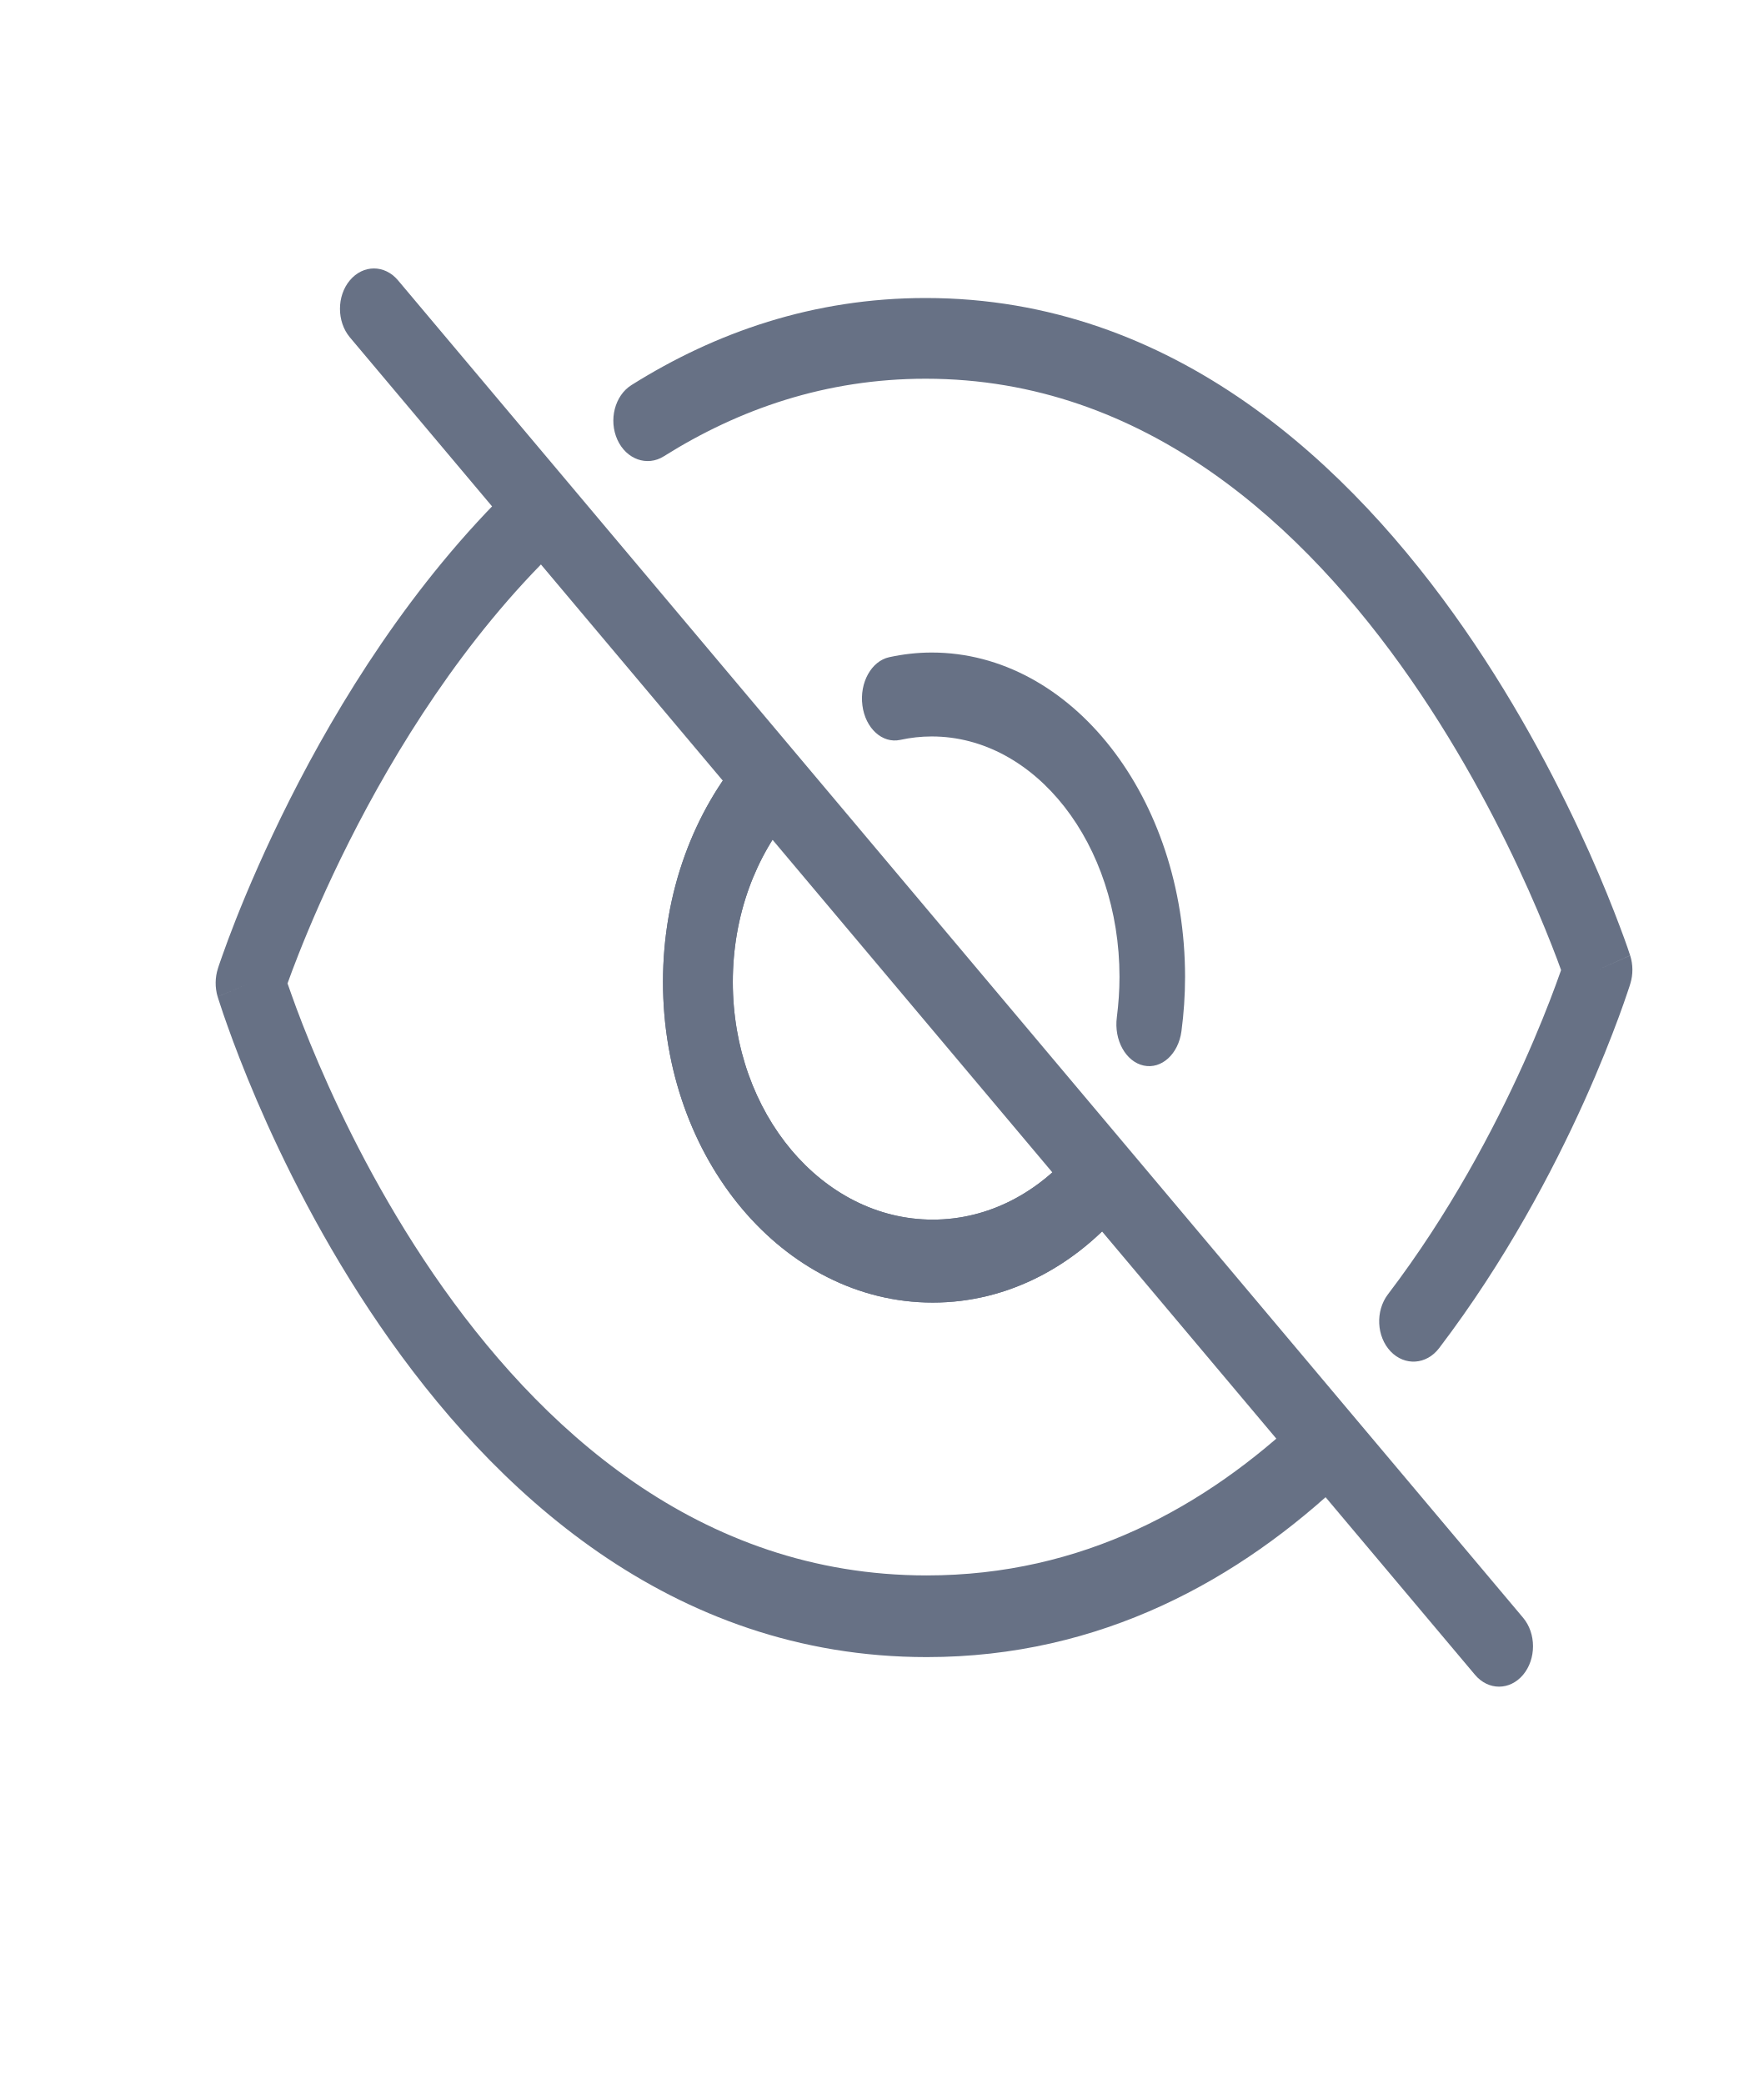
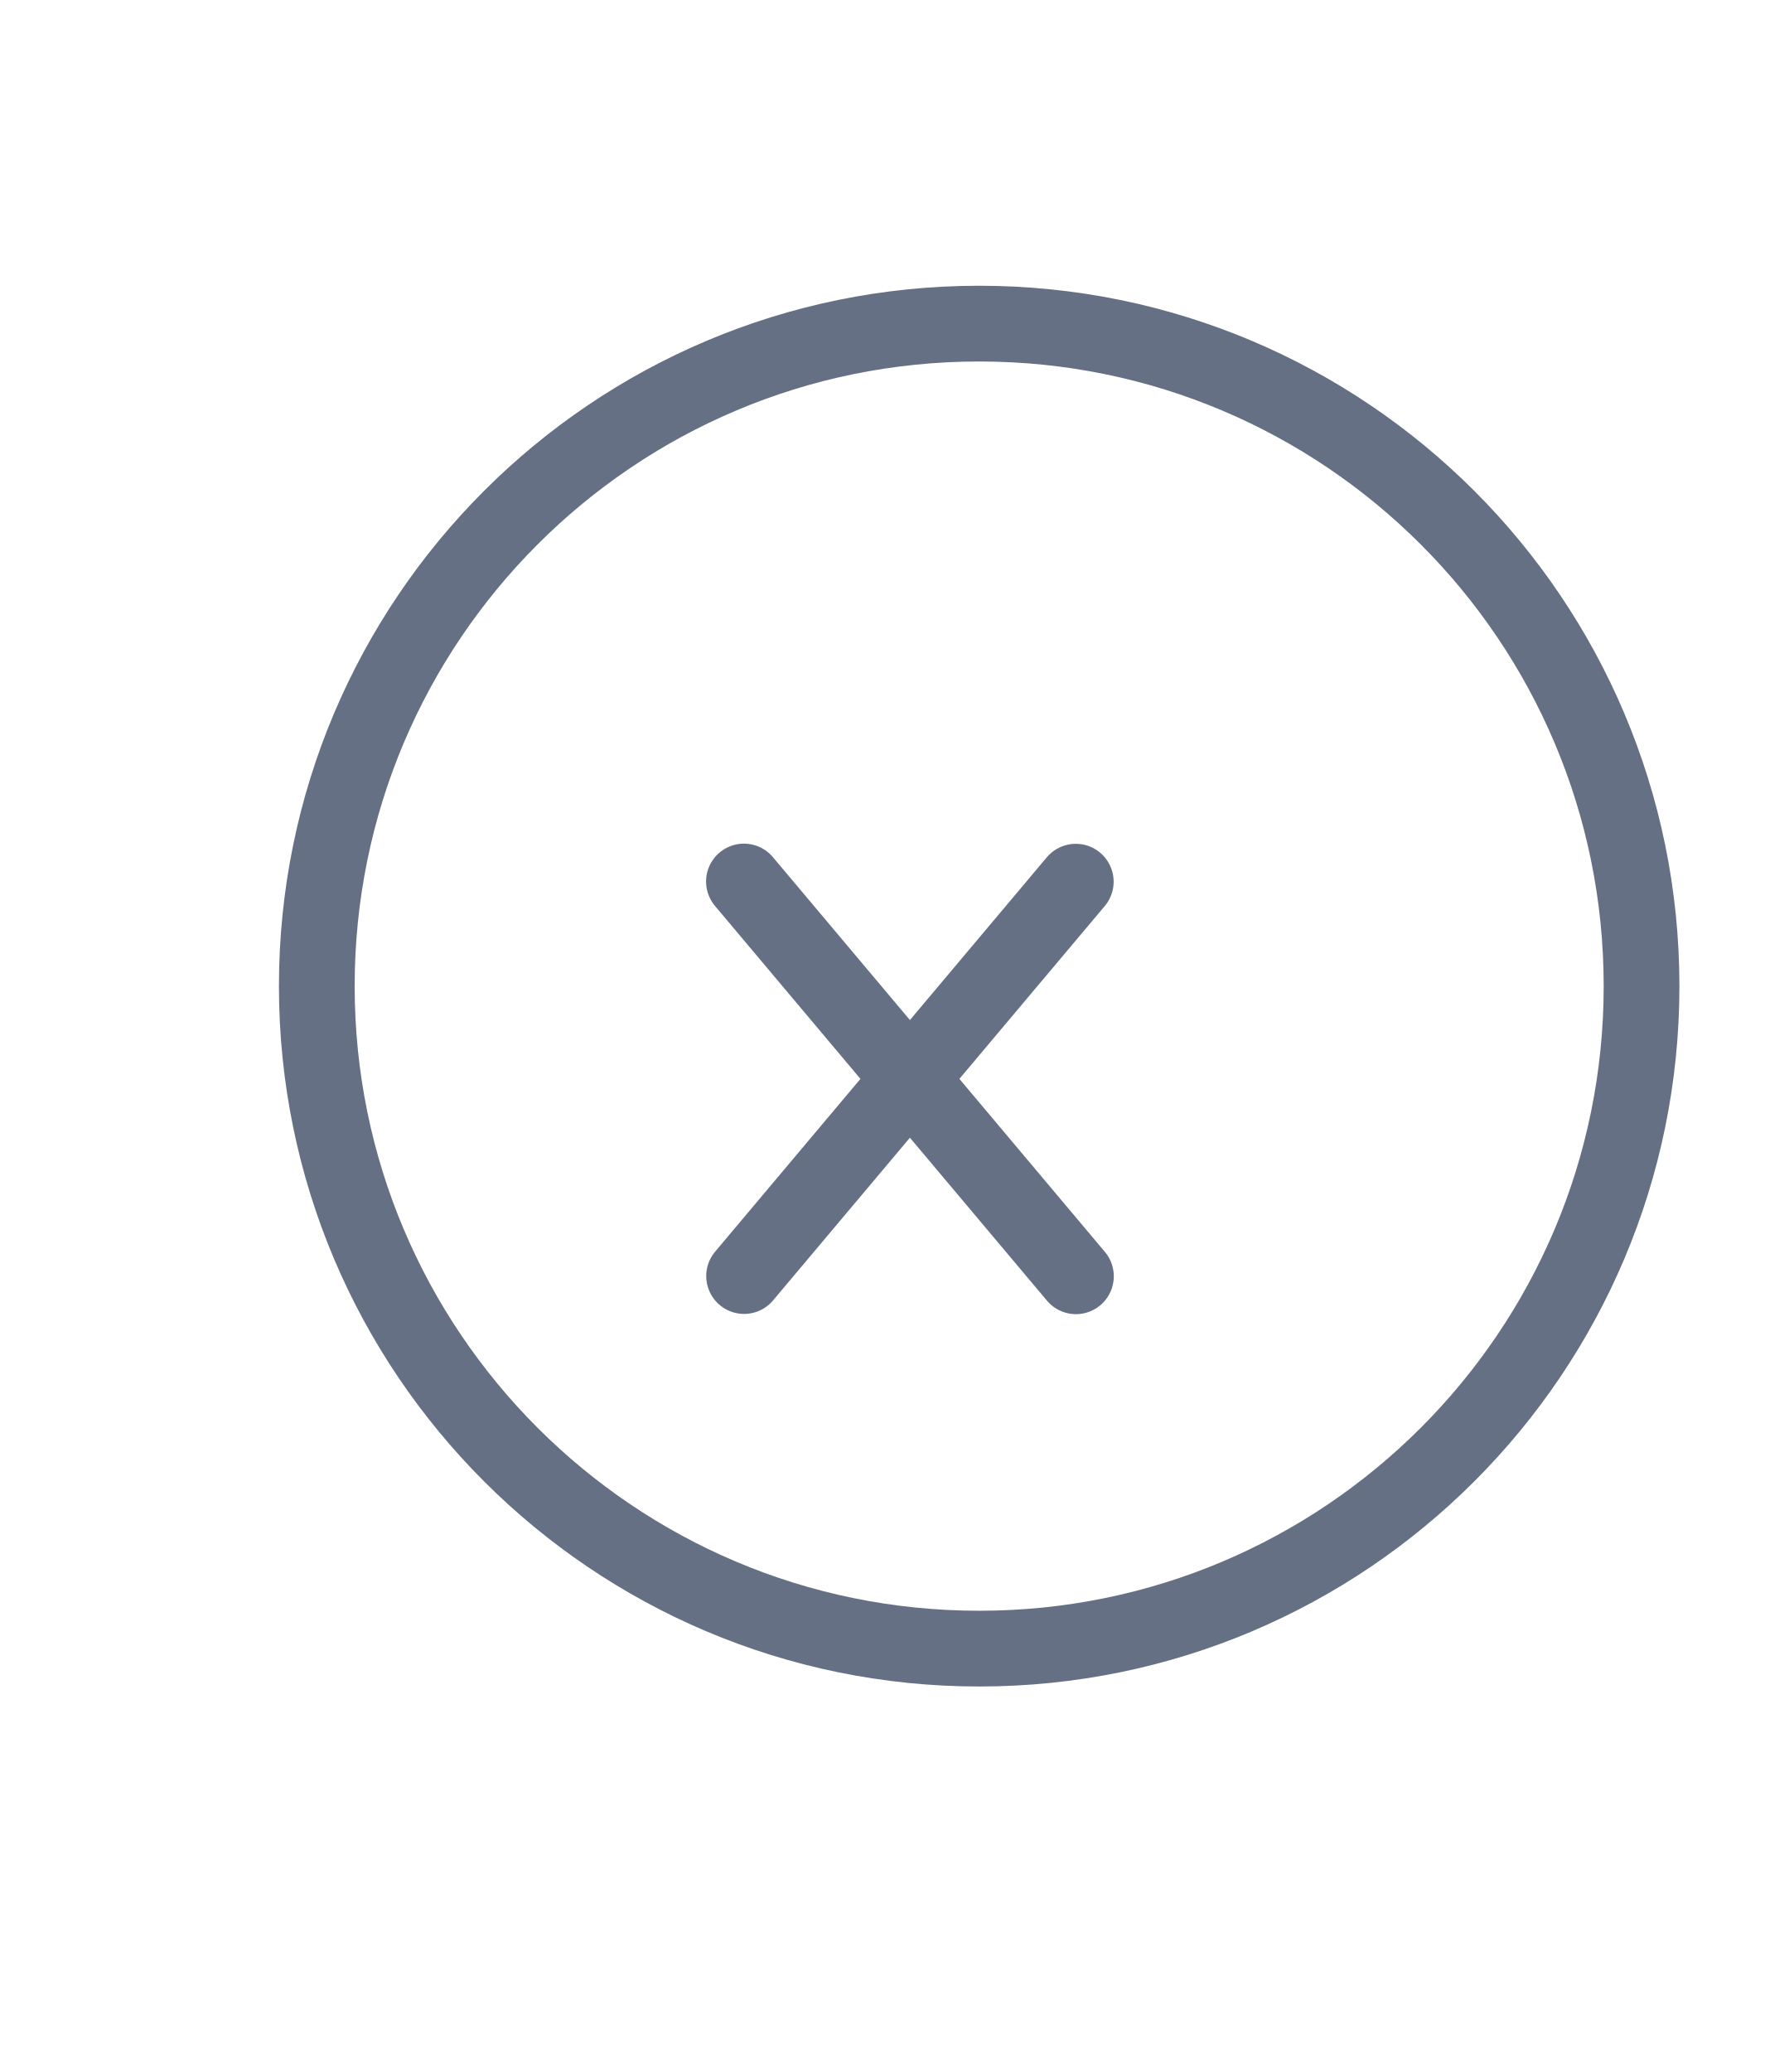
- <svg xmlns="http://www.w3.org/2000/svg" width="22" height="26" viewBox="0 0 22 26" fill="none">
-   <g id="X Icon">
-     <g id="Group 237455">
-       <path id="Vector (Stroke)" fill-rule="evenodd" clip-rule="evenodd" d="M11.636 15.216C10.259 15.216 9.142 13.889 9.142 12.251C9.142 11.421 9.428 10.672 9.89 10.134C10.062 9.933 10.064 9.606 9.896 9.402C9.727 9.198 9.452 9.195 9.28 9.395C8.658 10.12 8.271 11.131 8.271 12.251C8.271 14.46 9.778 16.251 11.636 16.251C12.577 16.251 13.428 15.791 14.038 15.051C14.207 14.847 14.204 14.52 14.033 14.32C13.861 14.12 13.585 14.123 13.417 14.327C12.964 14.876 12.334 15.216 11.636 15.216Z" fill="#677185" />
-       <path id="Vector (Stroke)_2" fill-rule="evenodd" clip-rule="evenodd" d="M4.736 16.534C6.135 18.577 8.356 20.674 11.561 20.674C13.735 20.674 15.466 19.707 16.793 18.444C16.979 18.268 17.008 17.947 16.858 17.728C16.709 17.509 16.437 17.474 16.251 17.651C15.046 18.797 13.501 19.655 11.561 19.655C8.713 19.655 6.715 17.802 5.407 15.894C4.755 14.941 4.283 13.986 3.975 13.268C3.821 12.909 3.708 12.612 3.635 12.405C3.616 12.354 3.6 12.308 3.587 12.269C3.62 12.177 3.666 12.053 3.726 11.901C3.864 11.552 4.073 11.061 4.357 10.497C4.927 9.366 5.787 7.964 6.959 6.833C7.144 6.655 7.171 6.334 7.02 6.116C6.869 5.898 6.597 5.866 6.412 6.044C5.136 7.276 4.215 8.785 3.615 9.976C3.314 10.574 3.091 11.096 2.943 11.47C2.869 11.658 2.814 11.808 2.777 11.913C2.758 11.966 2.744 12.007 2.734 12.035C2.729 12.05 2.726 12.061 2.723 12.069L2.72 12.078L2.719 12.081L2.719 12.082L2.719 12.082C2.719 12.082 2.719 12.082 3.122 12.264C2.715 12.435 2.716 12.435 2.716 12.435L2.716 12.436L2.716 12.438L2.718 12.443C2.72 12.448 2.722 12.455 2.724 12.463C2.73 12.48 2.738 12.505 2.748 12.536C2.768 12.598 2.798 12.688 2.839 12.801C2.919 13.027 3.04 13.346 3.204 13.729C3.532 14.492 4.035 15.512 4.736 16.534ZM3.122 12.264L2.715 12.435C2.681 12.32 2.682 12.196 2.719 12.082L3.122 12.264Z" fill="#677185" />
-       <path id="Vector (Stroke)_3" fill-rule="evenodd" clip-rule="evenodd" d="M17.348 16.86C17.525 17.045 17.795 17.027 17.953 16.82C18.781 15.732 19.376 14.599 19.763 13.741C19.957 13.31 20.099 12.947 20.194 12.69C20.242 12.561 20.277 12.458 20.301 12.387C20.313 12.351 20.322 12.323 20.329 12.304C20.332 12.294 20.334 12.286 20.336 12.281L20.338 12.274L20.339 12.272L20.339 12.271L20.339 12.271C20.339 12.271 20.339 12.271 19.936 12.099C20.337 11.921 20.337 11.92 20.337 11.92L20.336 11.918L20.334 11.912C20.332 11.907 20.33 11.901 20.327 11.892C20.322 11.875 20.314 11.851 20.303 11.82C20.281 11.758 20.25 11.669 20.207 11.557C20.123 11.333 19.997 11.015 19.827 10.634C19.487 9.874 18.971 8.859 18.265 7.842C16.857 5.813 14.651 3.718 11.548 3.718C10.148 3.718 8.926 4.146 7.878 4.804C7.669 4.935 7.591 5.24 7.702 5.486C7.813 5.731 8.073 5.824 8.281 5.693C9.219 5.104 10.303 4.725 11.548 4.725C14.289 4.725 16.276 6.569 17.602 8.479C18.262 9.431 18.748 10.385 19.068 11.102C19.228 11.461 19.346 11.758 19.424 11.964C19.444 12.017 19.461 12.063 19.475 12.103C19.457 12.155 19.435 12.217 19.408 12.289C19.321 12.526 19.188 12.865 19.006 13.269C18.641 14.078 18.084 15.138 17.315 16.148C17.157 16.356 17.172 16.674 17.348 16.86ZM19.936 12.099L20.337 11.921C20.373 12.033 20.374 12.158 20.339 12.271L19.936 12.099Z" fill="#677185" />
-       <path id="Vector (Stroke)_4" fill-rule="evenodd" clip-rule="evenodd" d="M14.268 13.294C14.491 13.342 14.701 13.15 14.739 12.865C14.768 12.646 14.784 12.42 14.784 12.187C14.784 9.953 13.369 8.141 11.623 8.141C11.441 8.141 11.265 8.162 11.094 8.199C10.871 8.247 10.721 8.517 10.759 8.802C10.796 9.087 11.007 9.279 11.23 9.231C11.359 9.203 11.49 9.188 11.623 9.188C12.918 9.188 13.966 10.531 13.966 12.187C13.966 12.358 13.954 12.525 13.933 12.691C13.895 12.976 14.045 13.246 14.268 13.294Z" fill="#677185" />
-       <path id="Vector (Stroke)_5" fill-rule="evenodd" clip-rule="evenodd" d="M8.271 12.251C8.271 14.46 9.778 16.251 11.636 16.251C12.578 16.251 13.428 15.791 14.038 15.051C14.207 14.847 14.204 14.52 14.033 14.32C13.861 14.12 13.585 14.123 13.417 14.327C12.964 14.876 12.334 15.216 11.636 15.216C10.258 15.216 9.142 13.889 9.142 12.251C9.142 11.422 9.428 10.672 9.89 10.134C10.062 9.933 10.064 9.606 9.896 9.402C9.727 9.198 9.452 9.195 9.28 9.395C8.658 10.12 8.271 11.132 8.271 12.251Z" fill="#677185" />
-       <path id="Vector (Stroke)_6" fill-rule="evenodd" clip-rule="evenodd" d="M19.001 20.895C19.166 20.698 19.166 20.379 19.001 20.183L4.965 3.497C4.799 3.3 4.531 3.3 4.365 3.497C4.2 3.693 4.2 4.012 4.365 4.209L18.401 20.895C18.567 21.092 18.835 21.092 19.001 20.895Z" fill="#677185" />
-     </g>
-   </g>
+ <svg xmlns="http://www.w3.org/2000/svg" width="23" height="27" viewBox="0 0 23 27" fill="none">
+   <rect x="4.129" y="4.217" width="17.266" height="17.266" rx="8.633" stroke="#667085" stroke-width="0.987" />
+   <path d="M14.021 11.489L9.698 16.628" stroke="#667085" stroke-width="0.987" stroke-linecap="round" stroke-linejoin="round" />
+   <path d="M14.023 16.631L9.696 11.487" stroke="#667085" stroke-width="0.987" stroke-linecap="round" stroke-linejoin="round" />
</svg>
